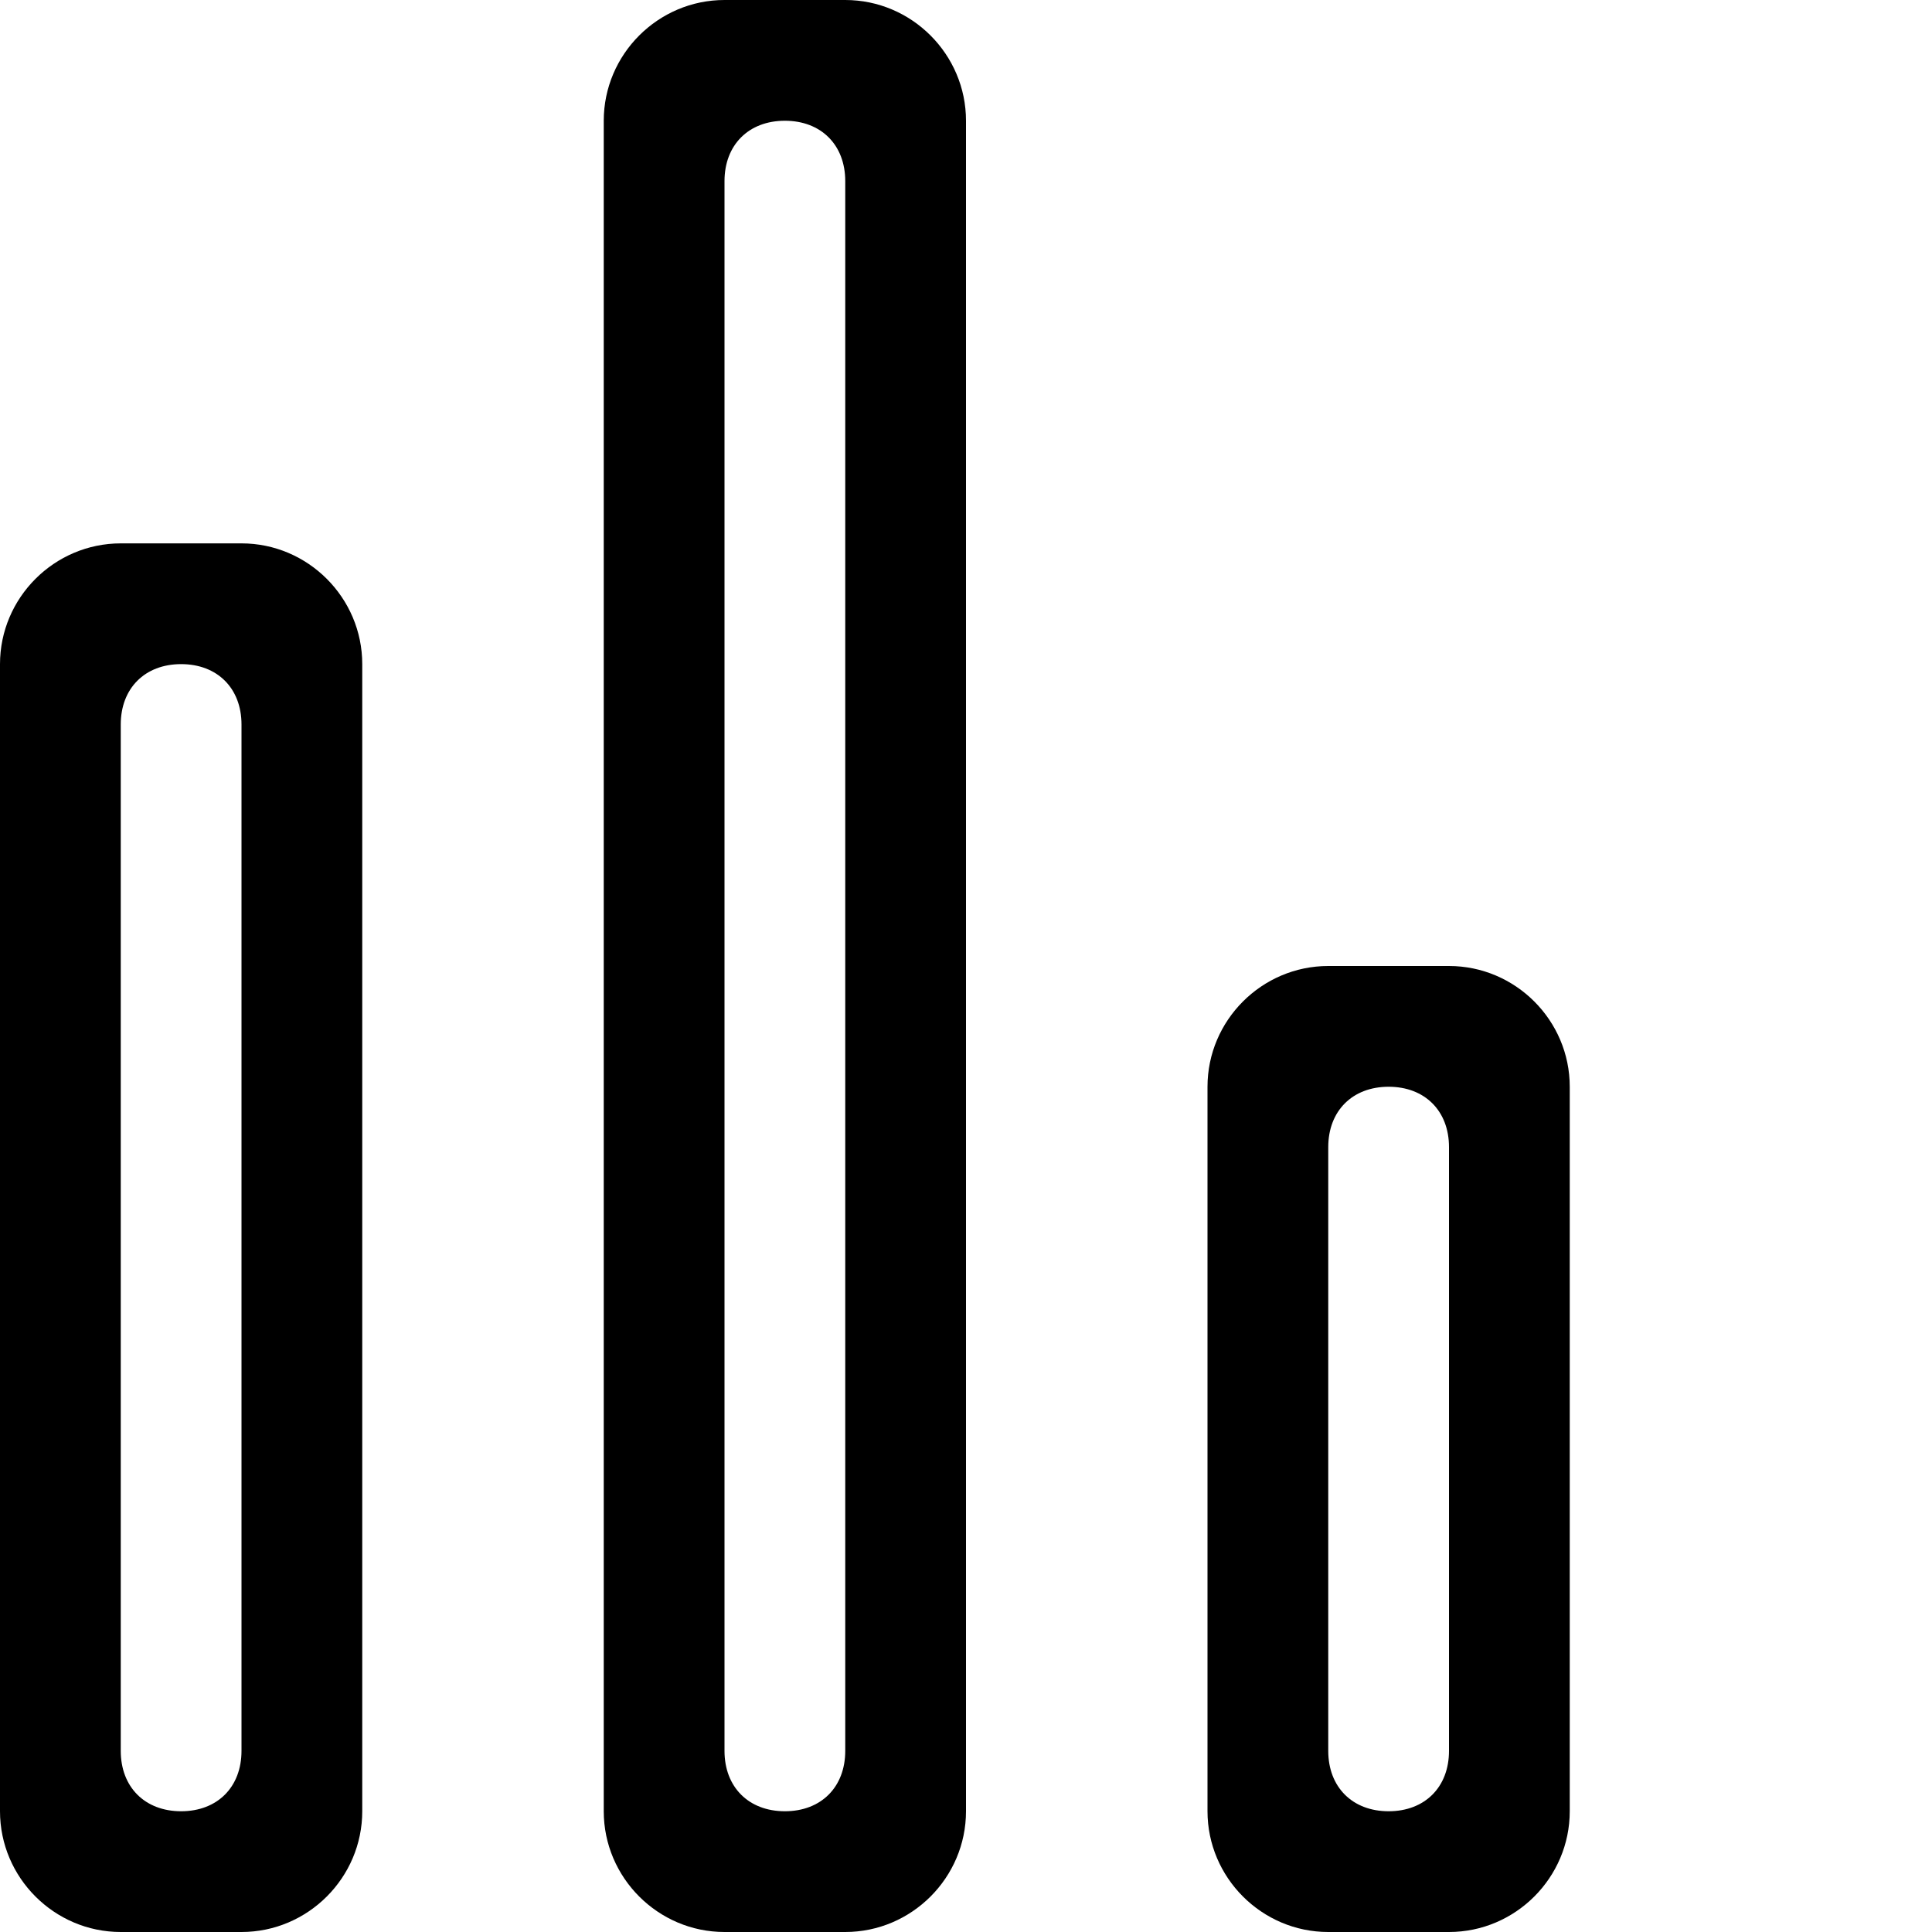
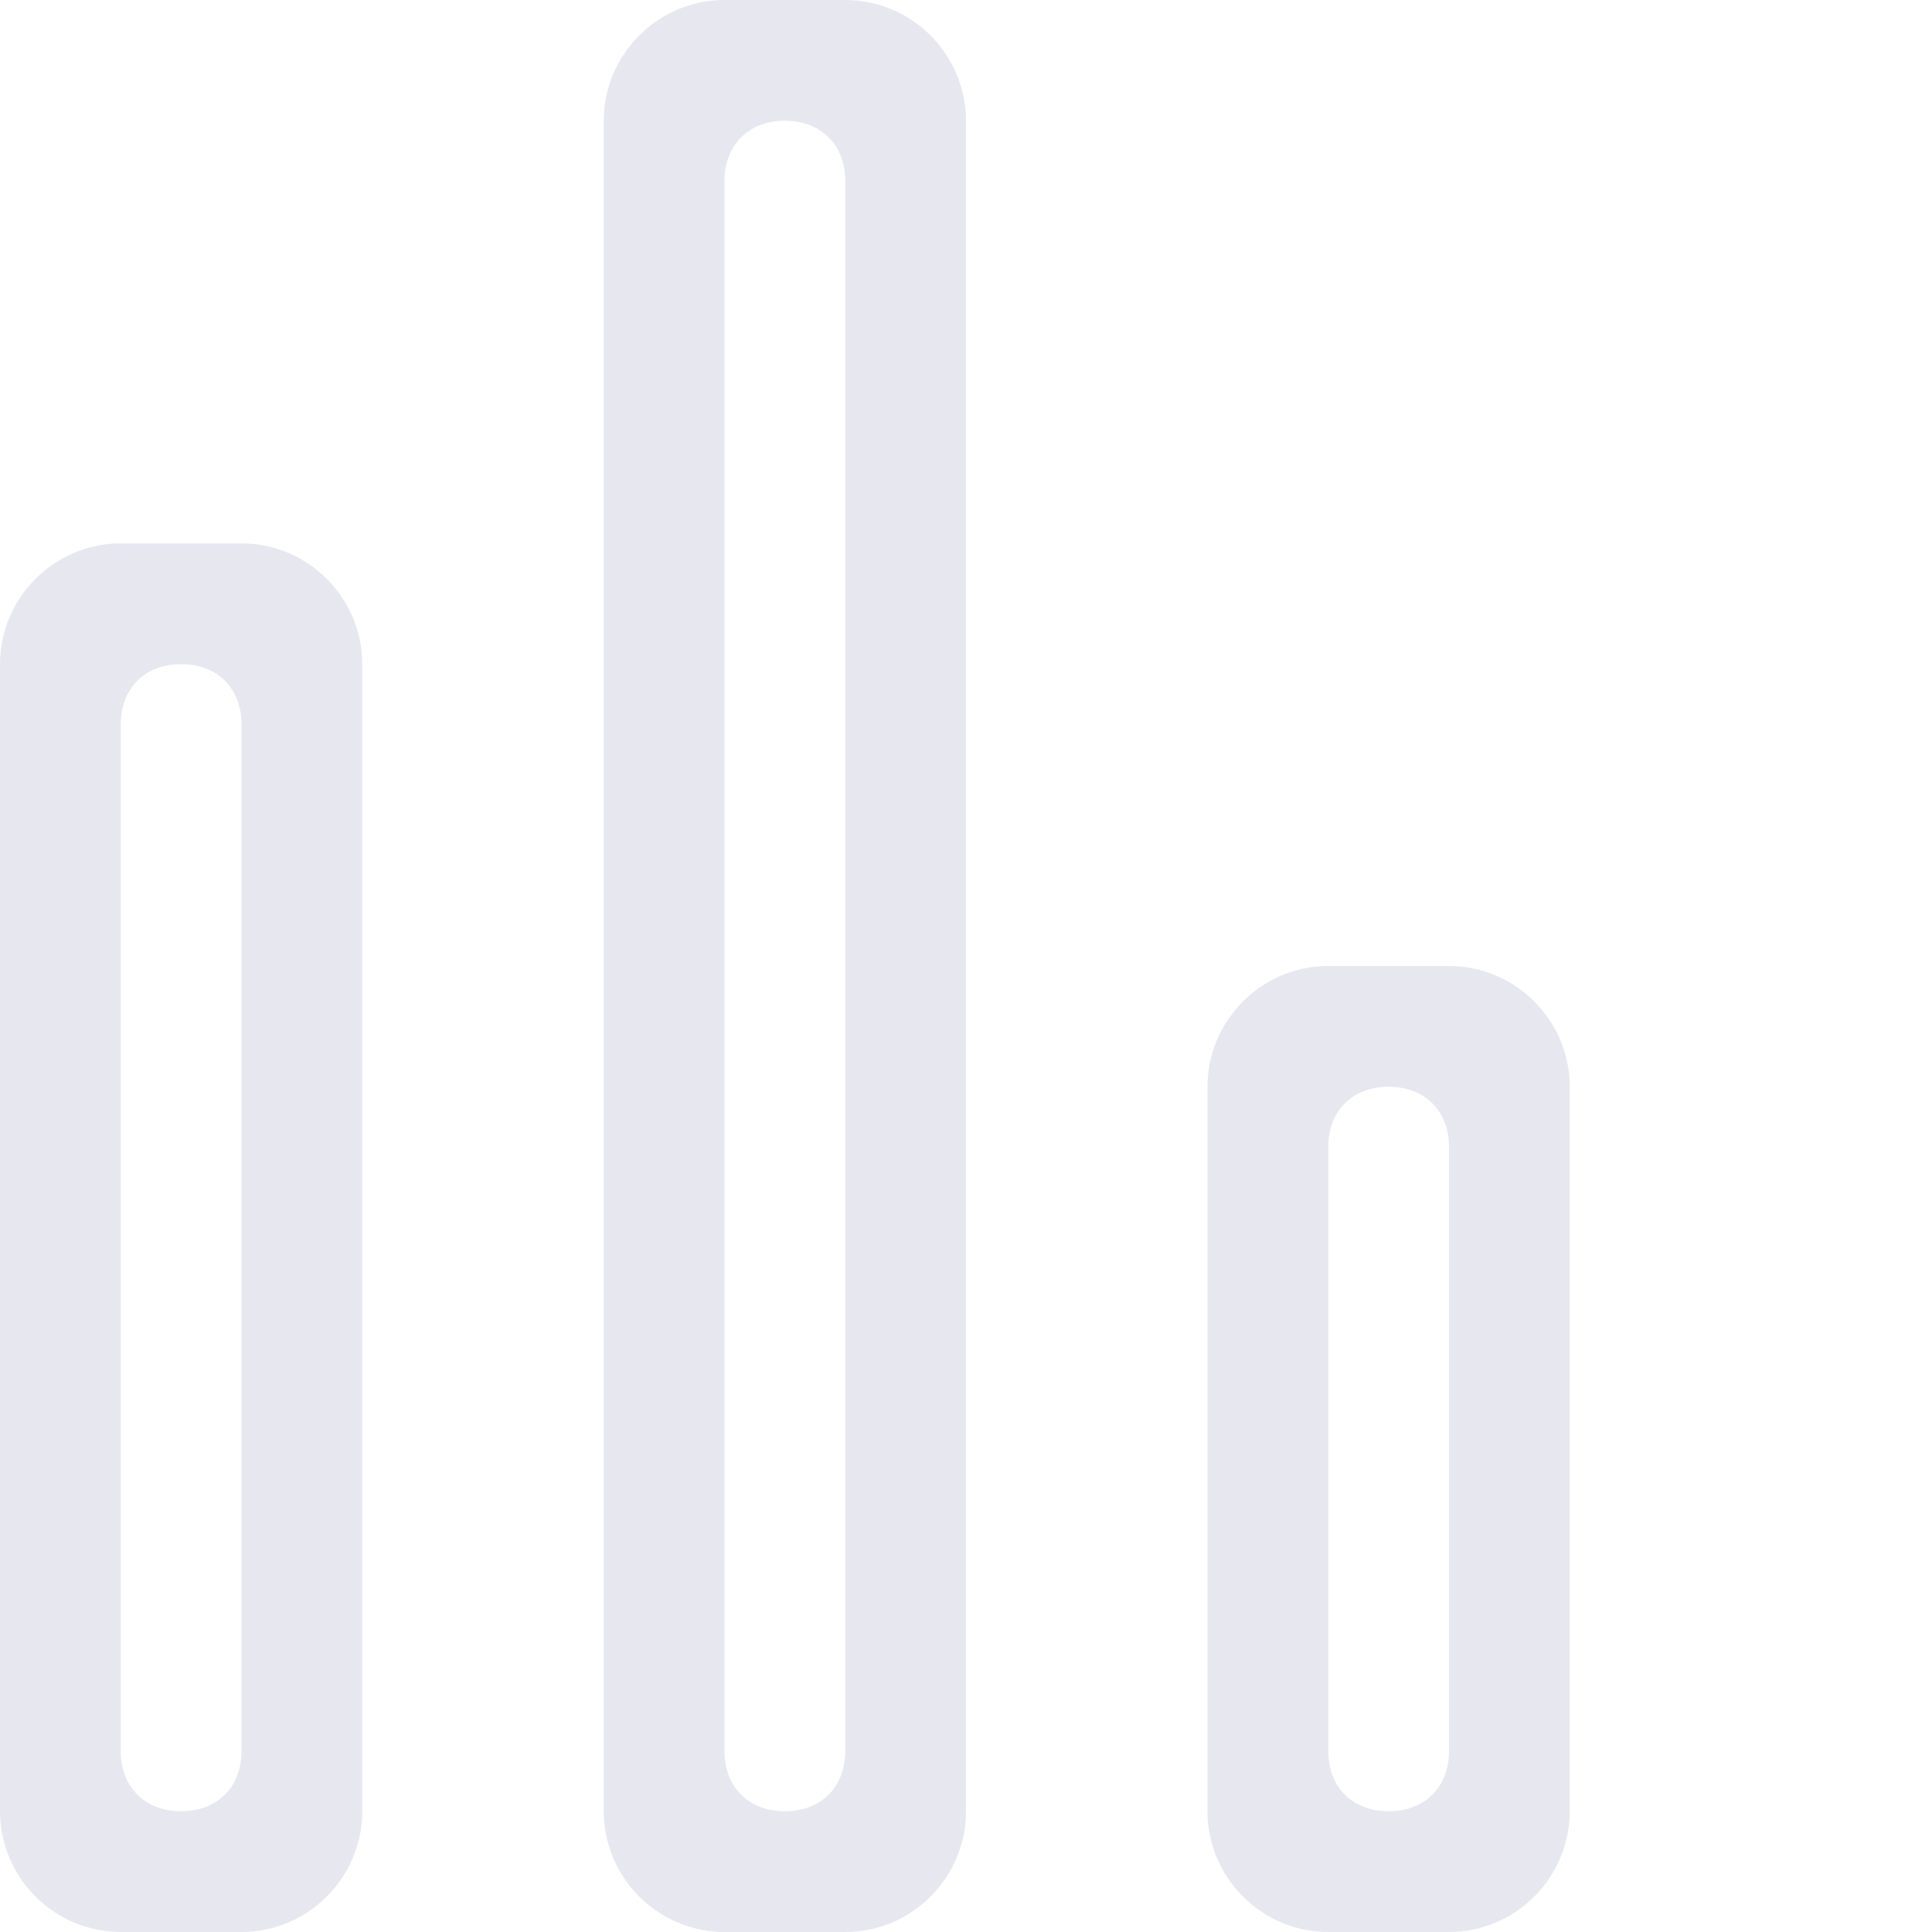
<svg xmlns="http://www.w3.org/2000/svg" version="1.1" id="Line_12" x="0px" y="0px" viewBox="0 0 32 32" style="enable-background:new 0 0 32 32;" xml:space="preserve">
  <style type="text/css">
- 	.st0{fill: black;}
+ 	.st0{fill: #e7e7f0;}
</style>
  <g id="_x35__10_">
    <g>
      <path class="st0" d="M14,0h-2c-1.1,0-2,0.9-2,2v28c0,1.1,0.9,2,2,2h2c1.1,0,2-0.9,2-2V2C16,0.9,15.1,0,14,0z M14,29    c0,0.6-0.4,1-1,1c-0.6,0-1-0.4-1-1V3c0-0.6,0.4-1,1-1c0.6,0,1,0.4,1,1V29z M4,9H2c-1.1,0-2,0.9-2,2v19c0,1.1,0.9,2,2,2h2    c1.1,0,2-0.9,2-2V11C6,9.9,5.1,9,4,9z M4,29c0,0.6-0.4,1-1,1c-0.6,0-1-0.4-1-1V12c0-0.6,0.4-1,1-1c0.6,0,1,0.4,1,1V29z M24,16h-2    c-1.1,0-2,0.9-2,2v12c0,1.1,0.9,2,2,2h2c1.1,0,2-0.9,2-2V18C26,16.9,25.1,16,24,16z M24,29c0,0.6-0.4,1-1,1c-0.6,0-1-0.4-1-1V19    c0-0.6,0.4-1,1-1c0.6,0,1,0.4,1,1V29z" />
    </g>
  </g>
</svg>
